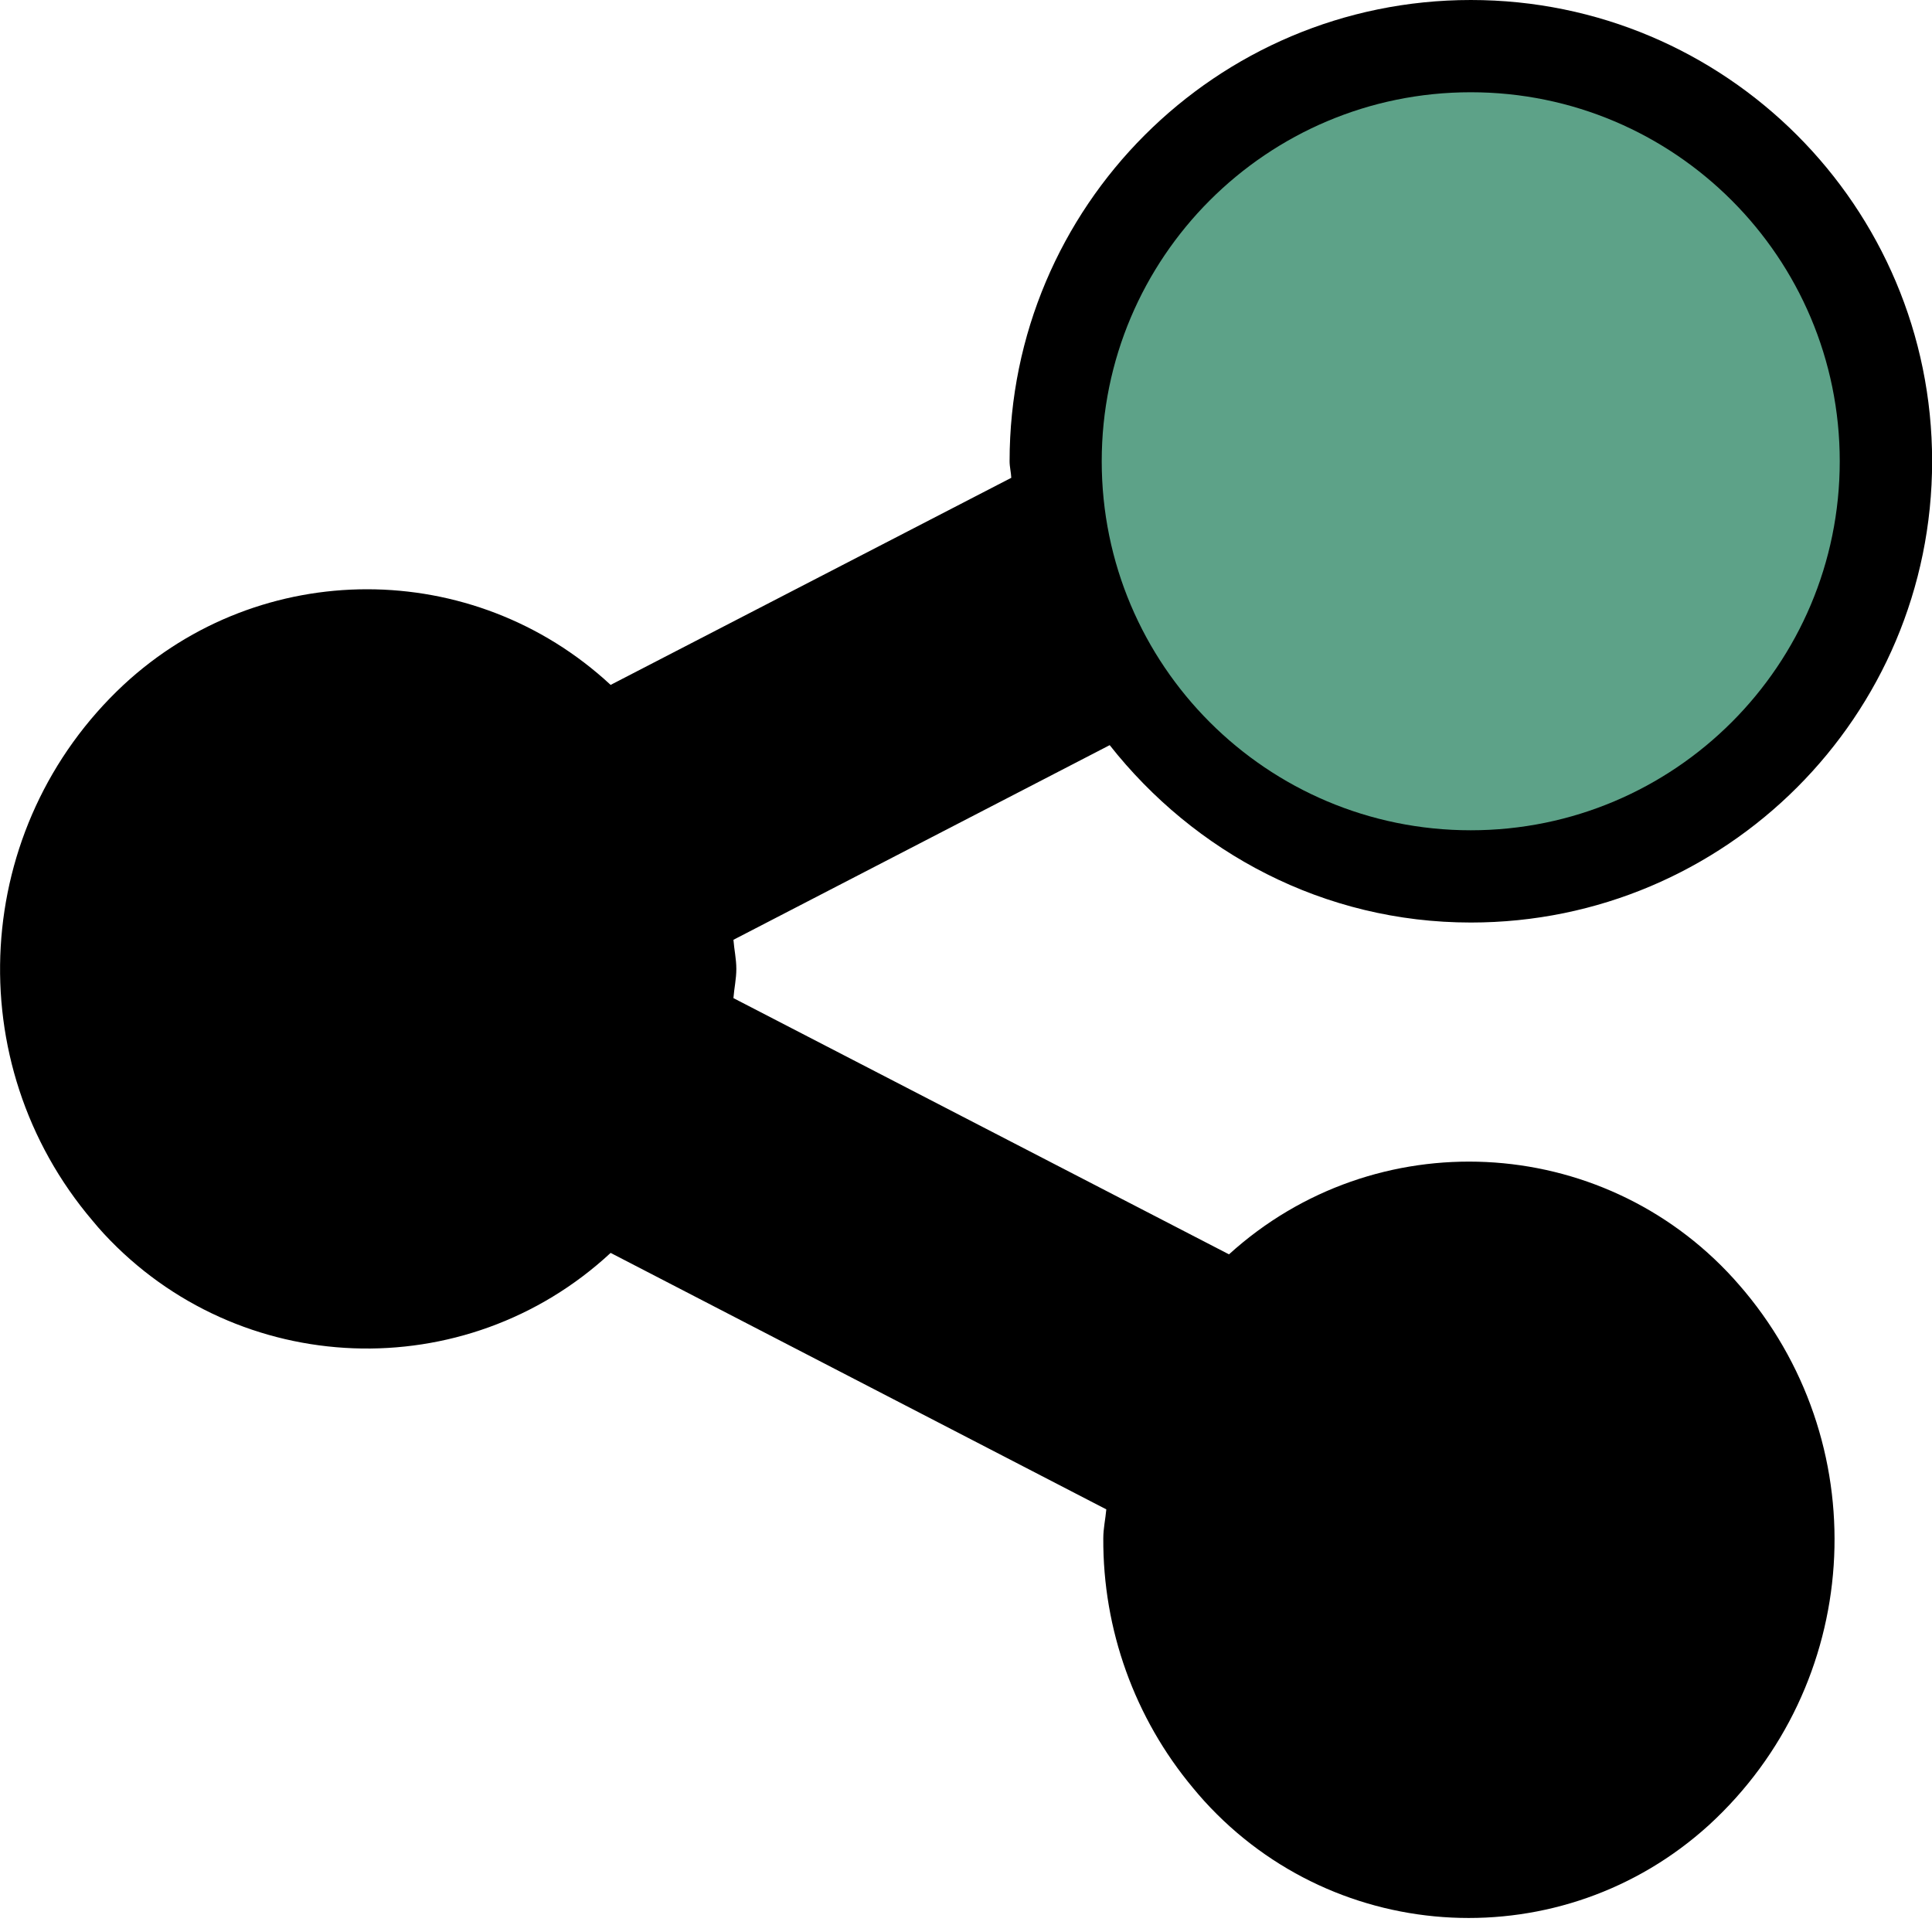
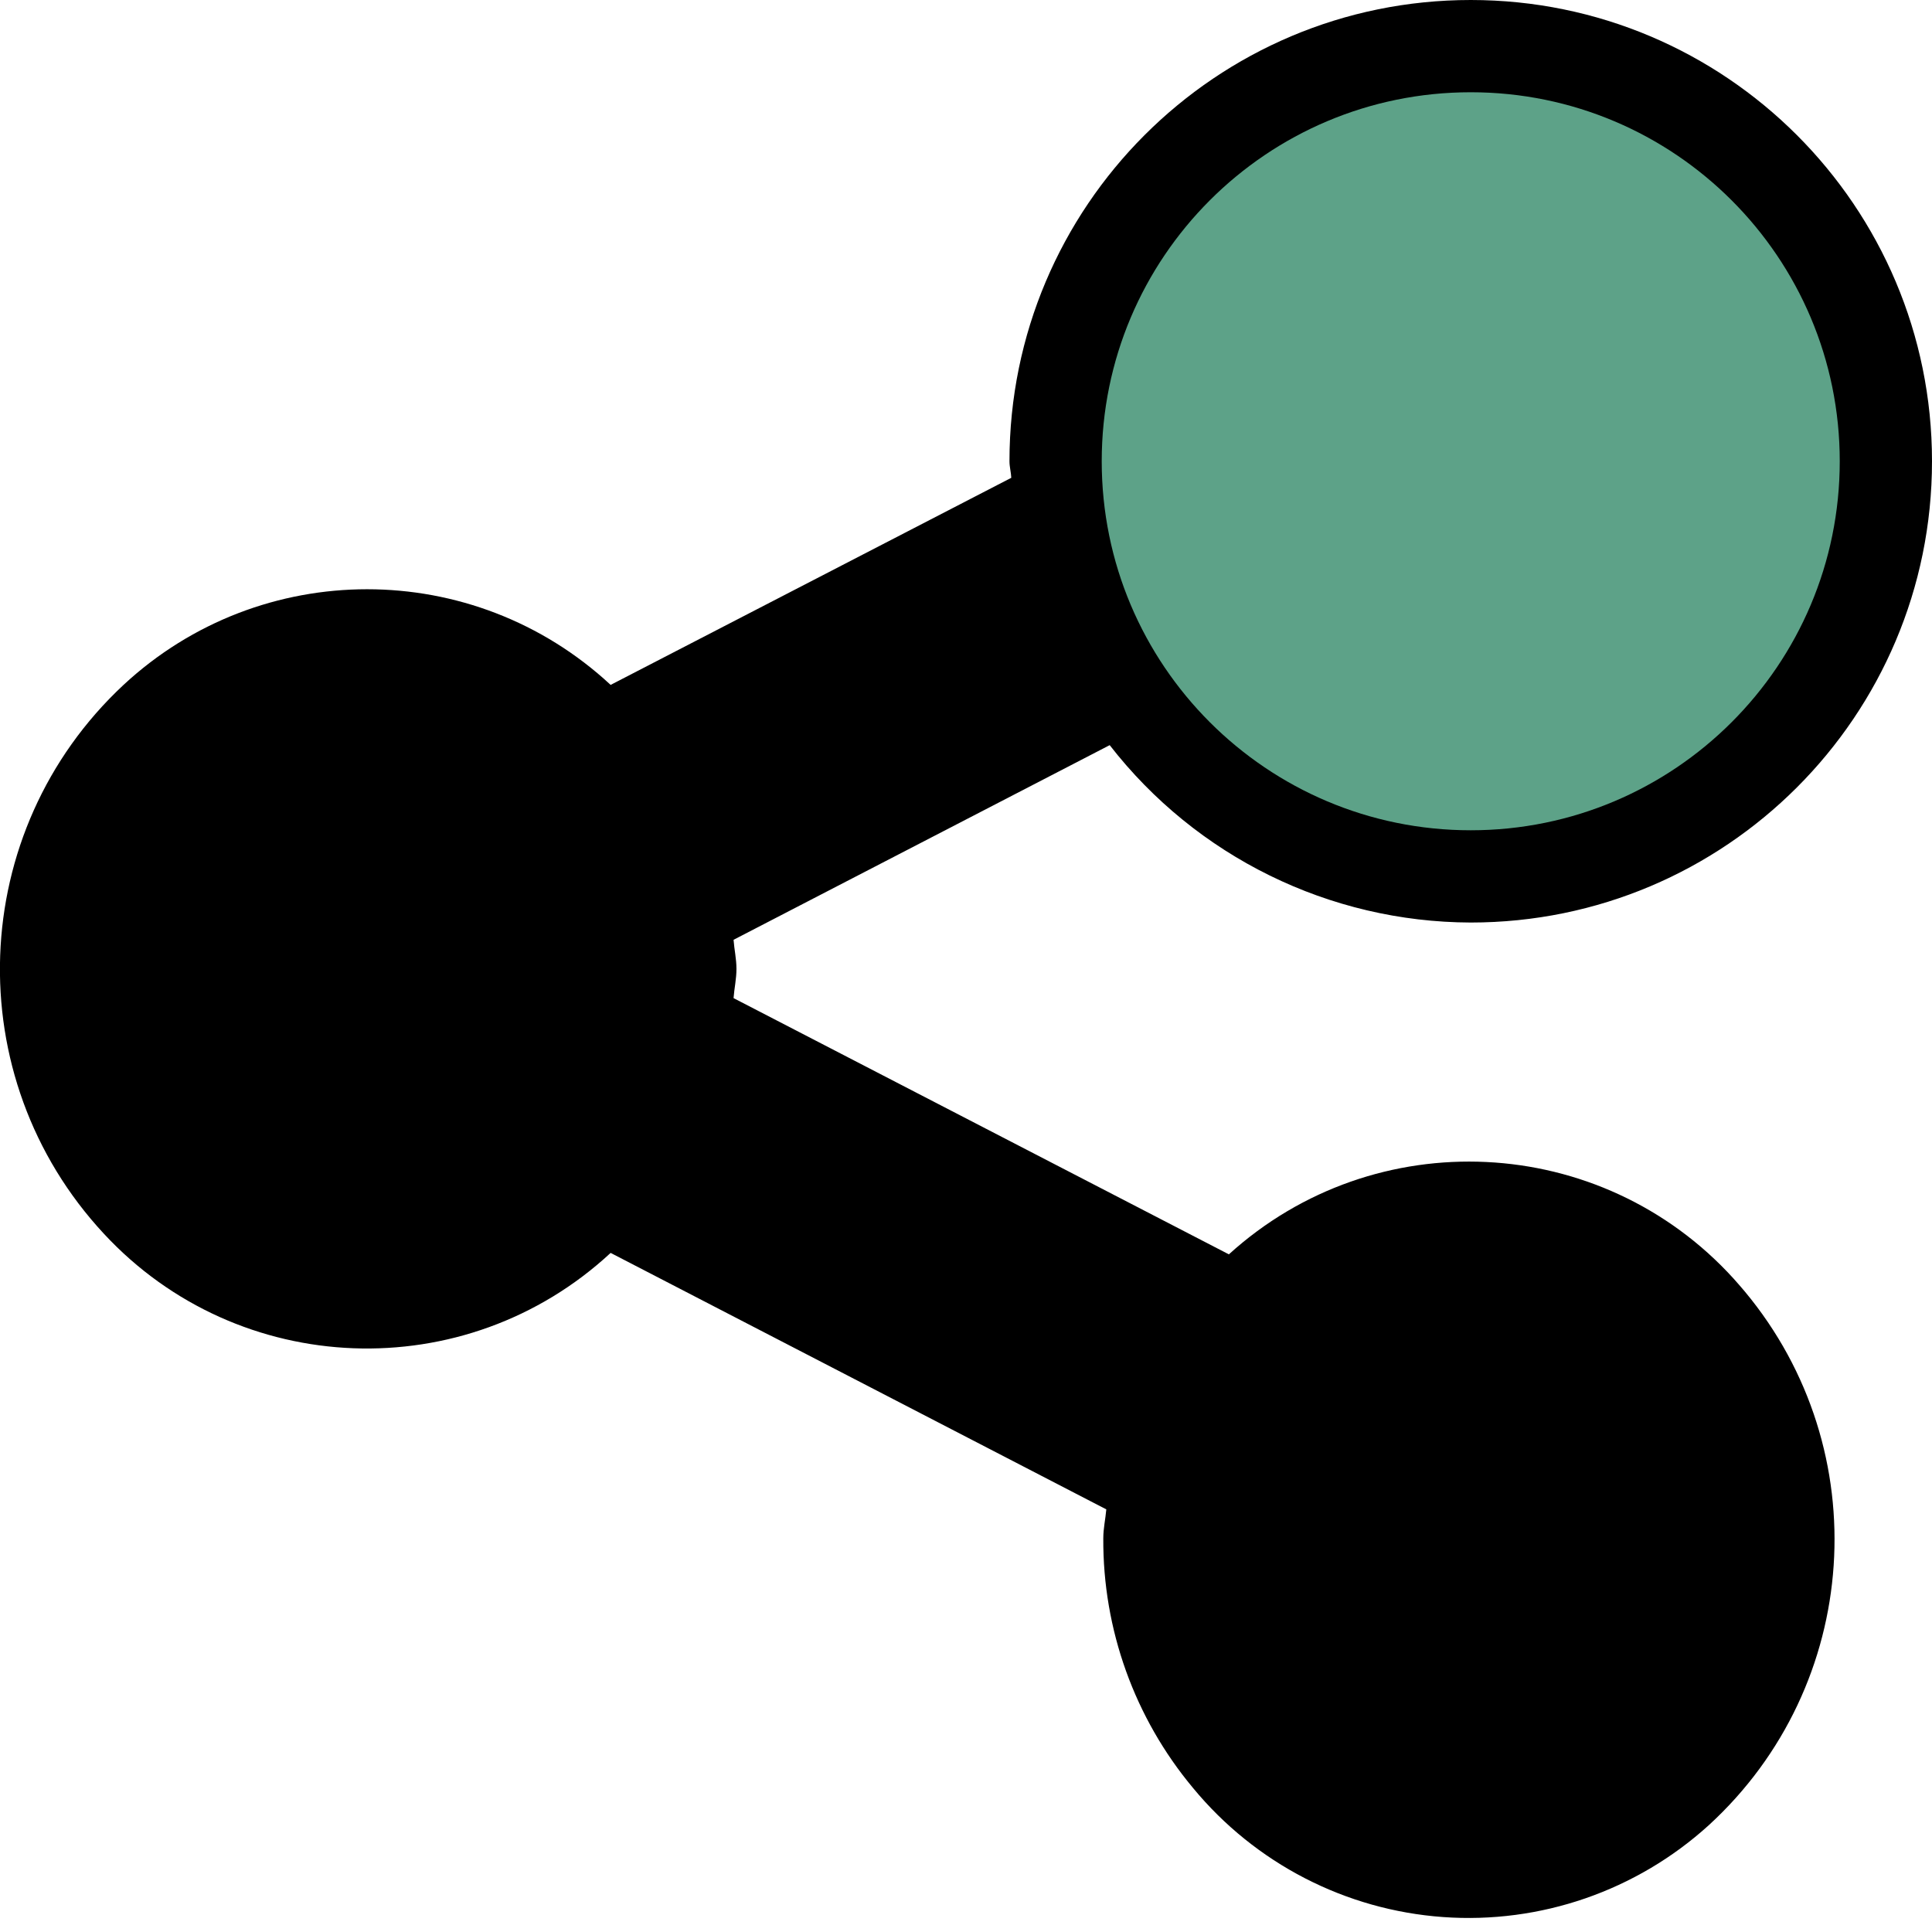
<svg xmlns="http://www.w3.org/2000/svg" viewBox="0 0 16 16">
-   <g class="tsharing-owner-icon-color" fill="#000">
-     <path d="M14.357,10.589 C13.258,9.38 11.387,9.29 10.178,10.388 L6.074,8.266 C6.08,8.184 6.098,8.108 6.098,8.024 C6.098,7.941 6.08,7.864 6.074,7.783 L9.19,6.171 C9.89,7.059 10.962,7.64 12.181,7.64 C14.291,7.64 16.001,5.93 16.001,3.82 C16.001,1.711 14.291,0 12.181,0 C10.071,0 8.361,1.711 8.361,3.82 C8.361,3.867 8.373,3.911 8.375,3.957 L5.057,5.672 C3.919,4.616 2.16,4.616 1.023,5.672 C-0.234,6.846 -0.347,8.8 0.767,10.11 C0.797,10.147 0.829,10.183 0.861,10.218 C1.976,11.42 3.855,11.491 5.057,10.376 L9.162,12.5 C9.155,12.58 9.137,12.657 9.137,12.74 C9.133,13.495 9.396,14.228 9.88,14.807 C9.911,14.844 9.941,14.88 9.973,14.915 C11.072,16.124 12.942,16.214 14.152,15.115 C15.415,13.958 15.546,12.013 14.45,10.696 C14.419,10.66 14.389,10.624 14.357,10.589" />
-   </g>
-   <g class="tsharing-owner-chip-brand-primary" fill="#5DA288">
-     <path d="M15.236,3.82 C15.236,5.508 13.868,6.876 12.18,6.876 C10.492,6.876 9.124,5.508 9.124,3.82 C9.124,2.133 10.492,0.764 12.18,0.764 C13.868,0.764 15.236,2.133 15.236,3.82" />
-   </g>
+   <path d="M14.357 10.589a2.96 2.96 0 0 0-4.18-.201L6.075 8.266c.006-.082.024-.158.024-.242 0-.083-.018-.16-.024-.241L9.19 6.171a3.8 3.8 0 0 0 2.99 1.469 3.82 3.82 0 1 0-3.82-3.82c0 .047.013.091.015.137L5.057 5.672a2.964 2.964 0 0 0-4.034 0 3.219 3.219 0 0 0-.162 4.546 2.97 2.97 0 0 0 4.196.158L9.162 12.5c-.007.08-.025.157-.025.24a3.197 3.197 0 0 0 .743 2.067 2.958 2.958 0 0 0 4.272.308 3.209 3.209 0 0 0 .298-4.419c-.031-.036-.061-.072-.093-.107" class="tsharing-owner-icon-color" />
+   <path d="M15.236 3.82a3.056 3.056 0 1 1-6.112 0 3.056 3.056 0 0 1 6.112 0" class="tsharing-owner-chip-brand-primary" fill="#5DA288" />
</svg>
